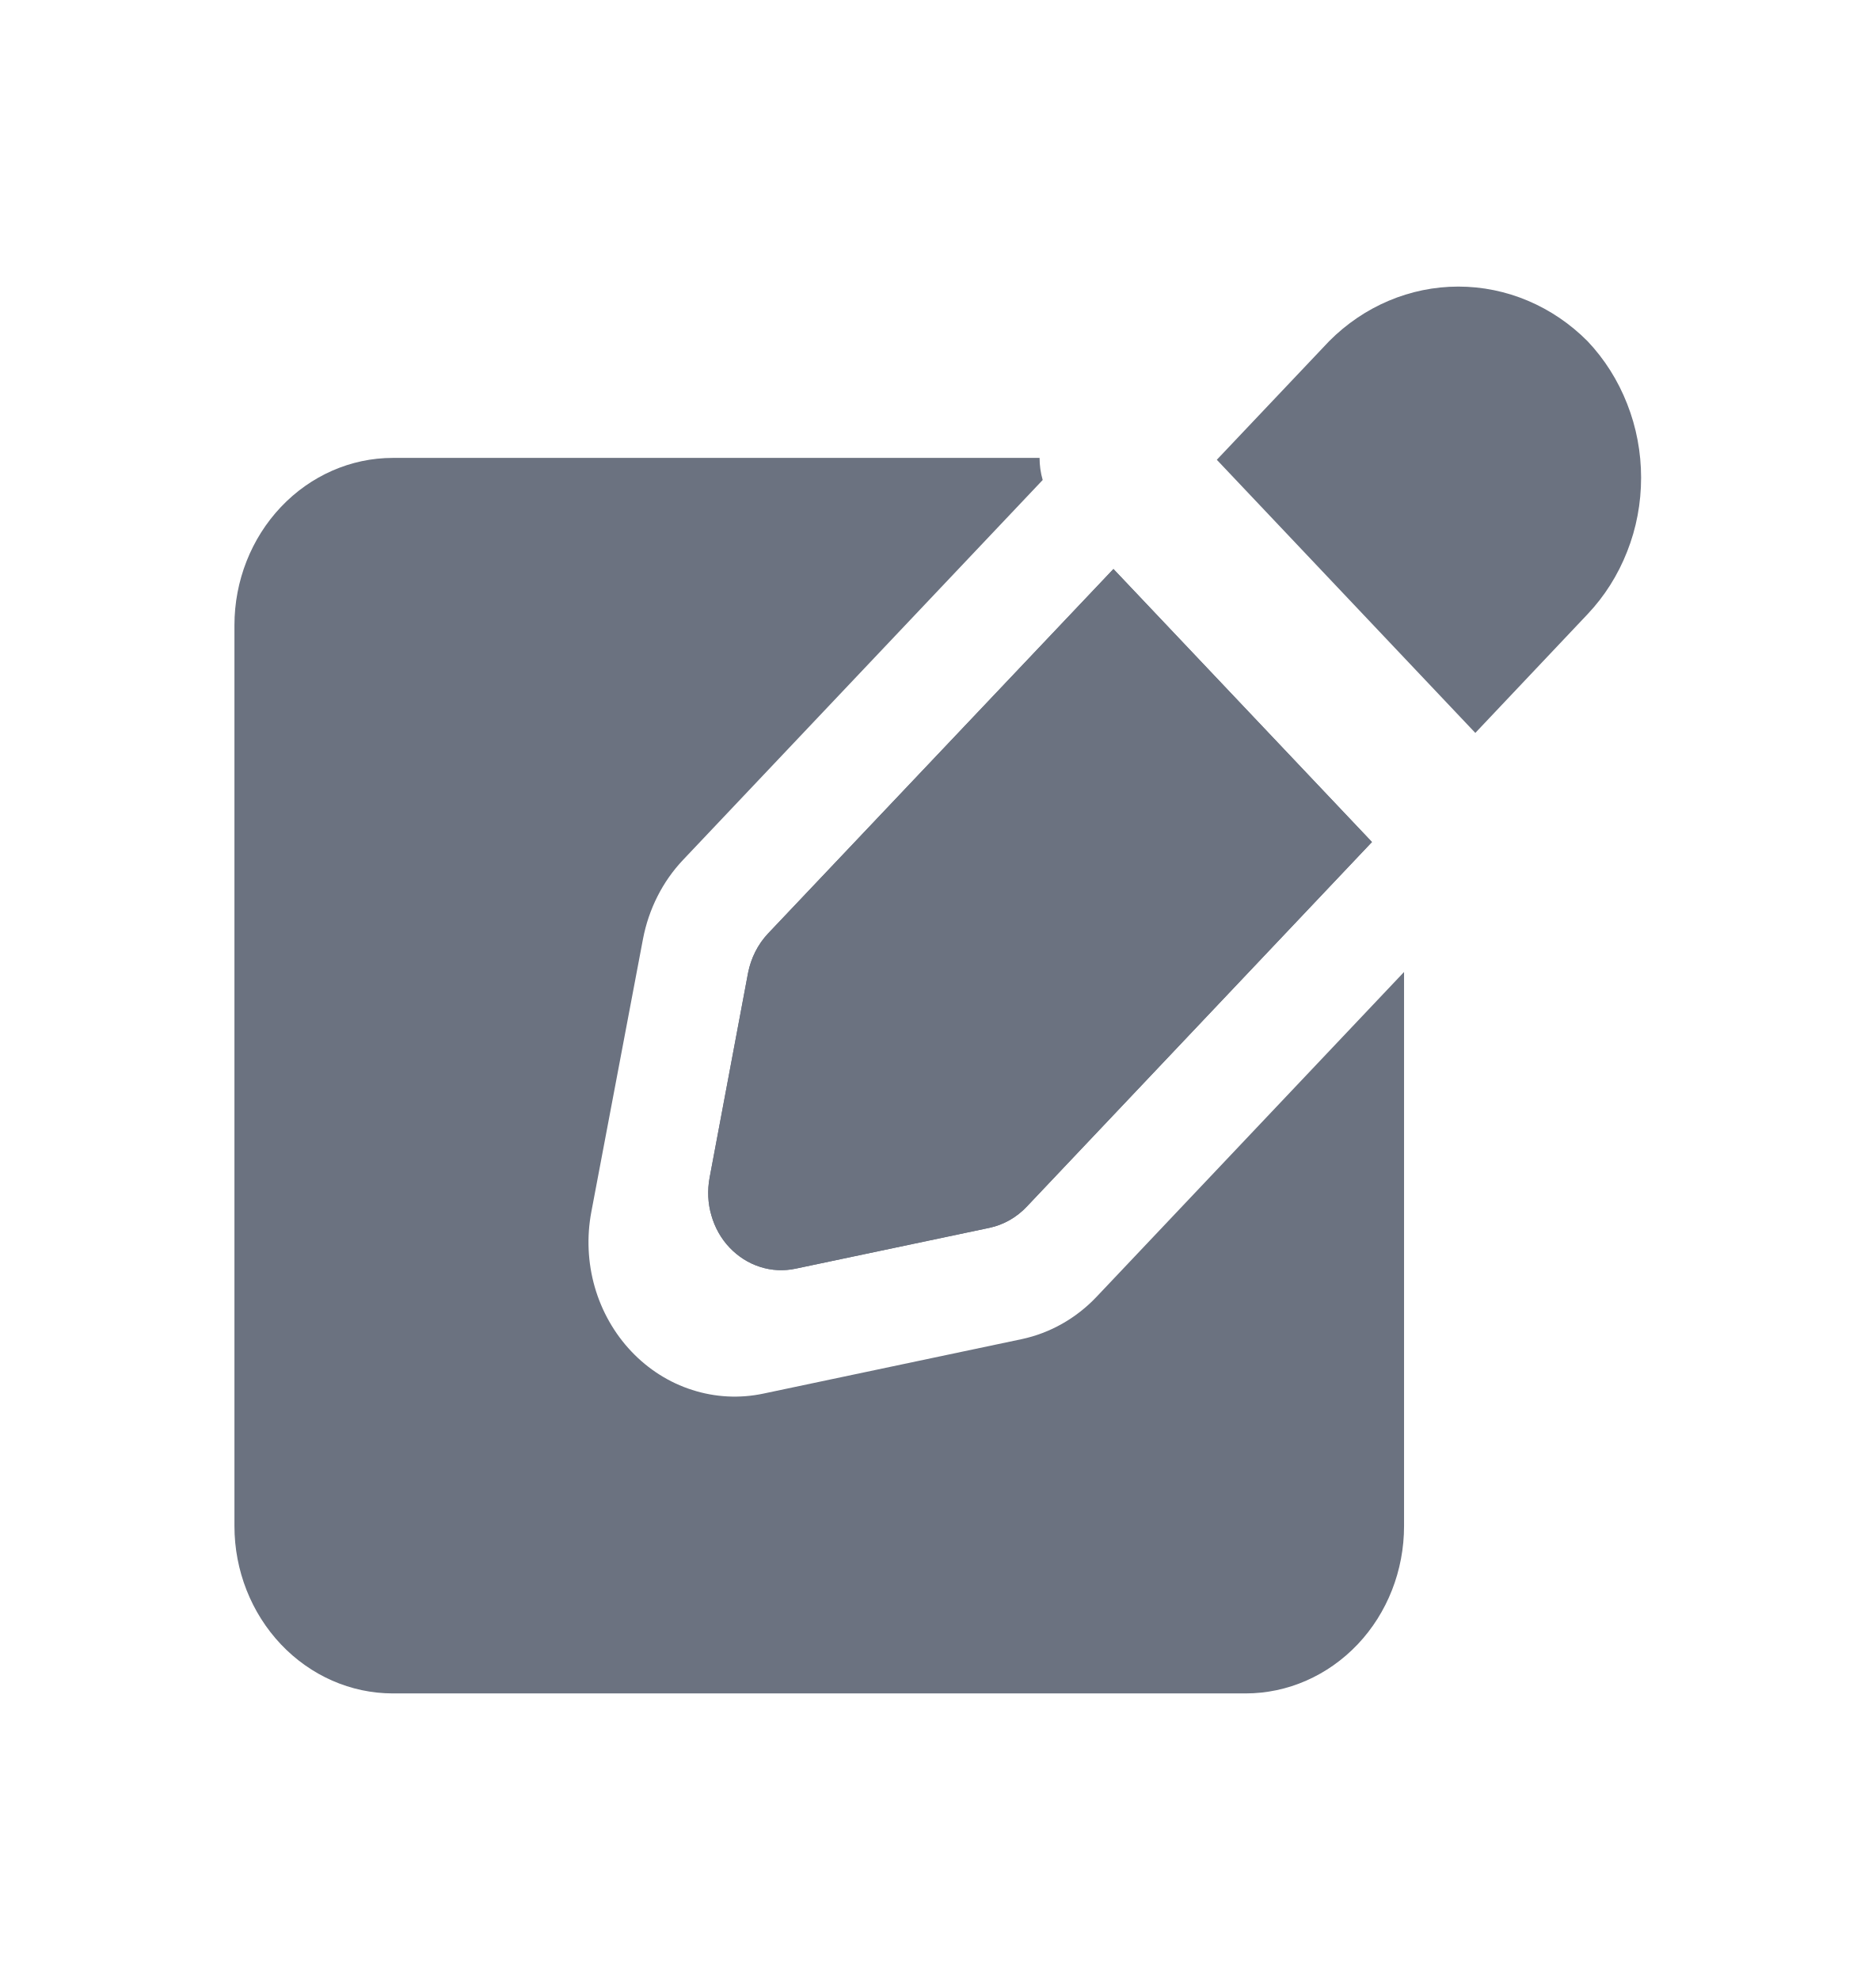
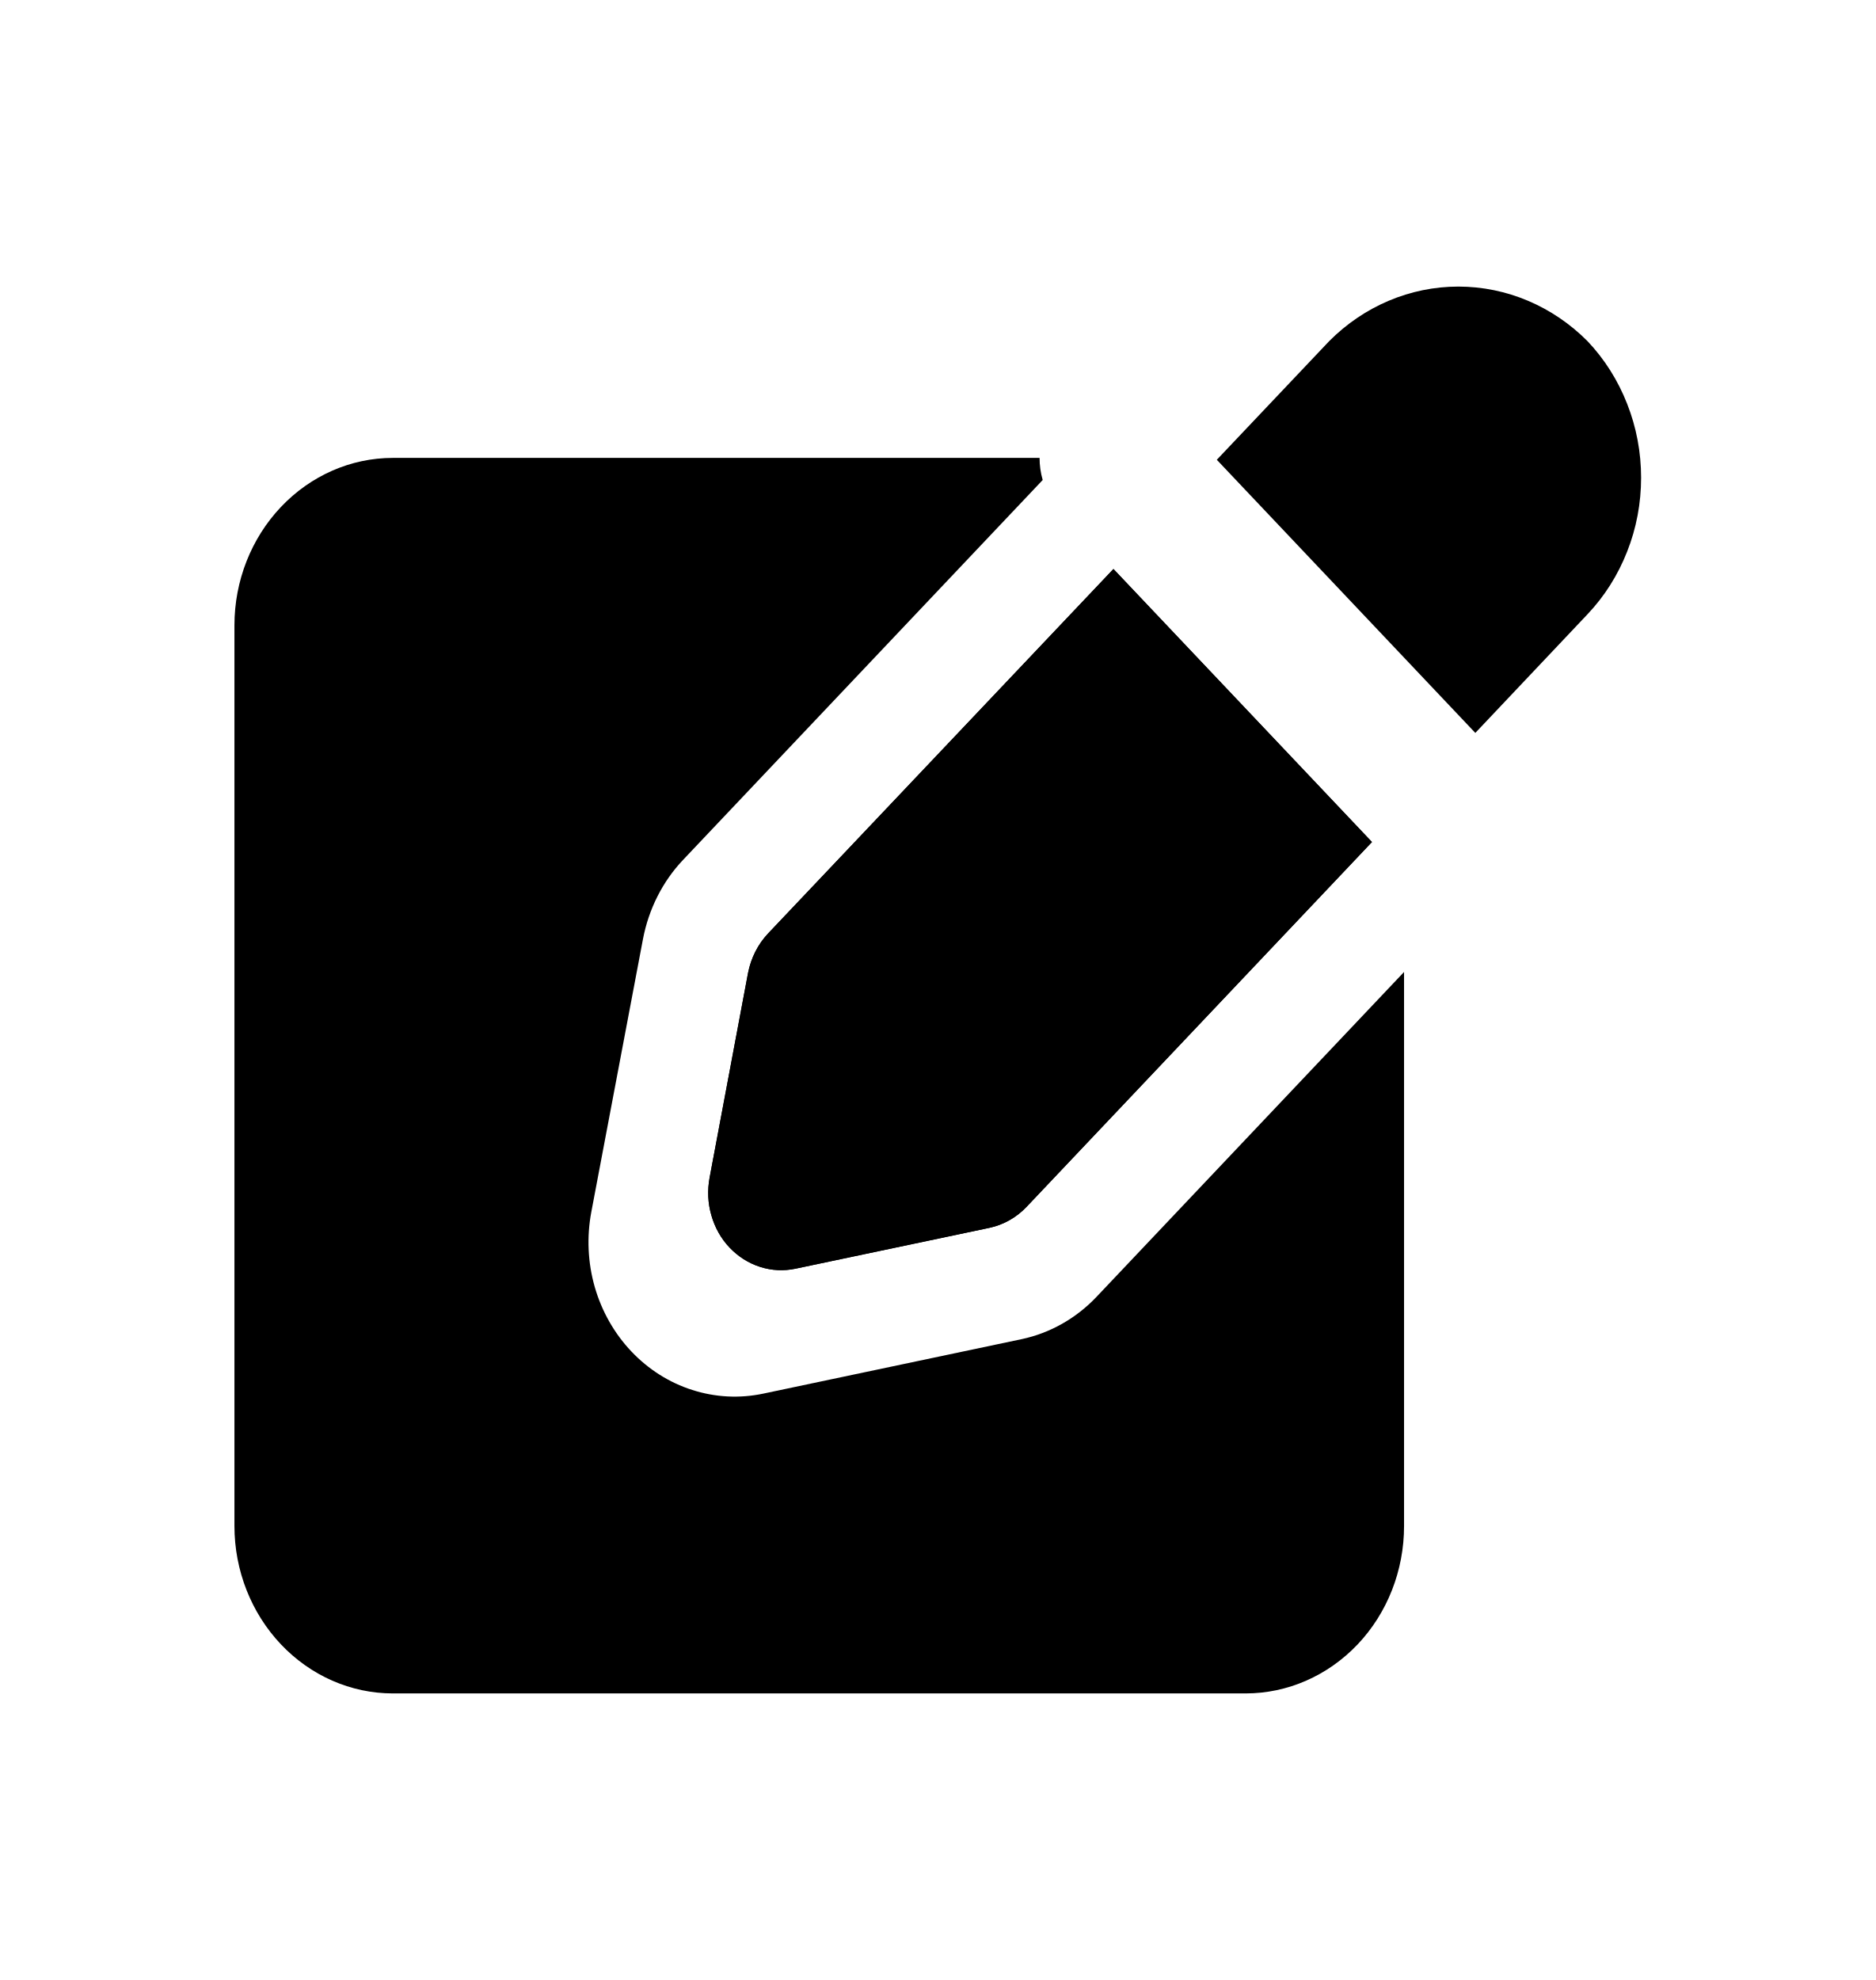
<svg xmlns="http://www.w3.org/2000/svg" aria-hidden="true" viewBox="0 0 18 19" fill="none">
-   <path fill="#6B7280" d="M12.756 3.274L11.678 4.412L14.159 7.033L15.236 5.894C15.399 5.722 15.528 5.518 15.616 5.293C15.705 5.069 15.75 4.828 15.75 4.584C15.75 4.341 15.705 4.1 15.616 3.875C15.528 3.65 15.399 3.446 15.236 3.274C14.902 2.938 14.458 2.75 13.996 2.75C13.534 2.75 13.09 2.938 12.756 3.274Z" />
-   <path fill="#6B7280" d="M13.167 8.08L10.686 5.46L7.371 8.958C7.273 9.062 7.207 9.194 7.179 9.337L6.81 11.302C6.788 11.422 6.793 11.546 6.827 11.662C6.86 11.779 6.92 11.886 7.002 11.972C7.084 12.058 7.184 12.122 7.295 12.157C7.406 12.193 7.523 12.198 7.636 12.174L9.497 11.782C9.632 11.753 9.757 11.682 9.854 11.579L13.167 8.08Z" />
-   <path fill="#6B7280" d="M7.371 8.958C7.273 9.062 7.207 9.194 7.179 9.337L6.81 11.302C6.788 11.422 6.793 11.546 6.827 11.662C6.86 11.779 6.92 11.886 7.002 11.972C7.084 12.058 7.184 12.122 7.295 12.157C7.406 12.193 7.523 12.198 7.636 12.174L9.497 11.782C9.632 11.753 9.757 11.682 9.854 11.579L13.167 8.08L10.686 5.46L7.371 8.958Z" />
-   <path fill="#6B7280" d="M10.524 12.444C10.328 12.651 10.078 12.792 9.807 12.85L7.326 13.373C7.099 13.421 6.865 13.409 6.644 13.338C6.423 13.268 6.222 13.14 6.059 12.968C5.896 12.796 5.775 12.583 5.708 12.35C5.641 12.116 5.63 11.869 5.675 11.63L6.171 9.01C6.226 8.723 6.359 8.459 6.555 8.252L10.007 4.606C9.987 4.537 9.977 4.466 9.977 4.394H3.77C3.367 4.394 2.981 4.564 2.696 4.865C2.411 5.166 2.25 5.574 2.25 6V14.644C2.25 15.07 2.411 15.478 2.696 15.779C2.981 16.08 3.367 16.25 3.77 16.25H11.955C12.358 16.25 12.744 16.08 13.03 15.779C13.315 15.478 13.475 15.07 13.475 14.644V9.327L10.524 12.444Z" />
+   <path fill="currentColor" d="M12.756 3.274L11.678 4.412L14.159 7.033L15.236 5.894C15.399 5.722 15.528 5.518 15.616 5.293C15.705 5.069 15.75 4.828 15.75 4.584C15.75 4.341 15.705 4.1 15.616 3.875C15.528 3.65 15.399 3.446 15.236 3.274C14.902 2.938 14.458 2.75 13.996 2.75C13.534 2.75 13.09 2.938 12.756 3.274Z" />
+   <path fill="currentColor" d="M13.167 8.08L10.686 5.46L7.371 8.958C7.273 9.062 7.207 9.194 7.179 9.337L6.81 11.302C6.788 11.422 6.793 11.546 6.827 11.662C6.86 11.779 6.92 11.886 7.002 11.972C7.084 12.058 7.184 12.122 7.295 12.157C7.406 12.193 7.523 12.198 7.636 12.174L9.497 11.782C9.632 11.753 9.757 11.682 9.854 11.579L13.167 8.08Z" />
+   <path fill="currentColor" d="M7.371 8.958C7.273 9.062 7.207 9.194 7.179 9.337L6.81 11.302C6.788 11.422 6.793 11.546 6.827 11.662C6.86 11.779 6.92 11.886 7.002 11.972C7.084 12.058 7.184 12.122 7.295 12.157C7.406 12.193 7.523 12.198 7.636 12.174L9.497 11.782C9.632 11.753 9.757 11.682 9.854 11.579L13.167 8.08L10.686 5.46L7.371 8.958Z" />
+   <path fill="currentColor" d="M10.524 12.444C10.328 12.651 10.078 12.792 9.807 12.85L7.326 13.373C7.099 13.421 6.865 13.409 6.644 13.338C6.423 13.268 6.222 13.14 6.059 12.968C5.896 12.796 5.775 12.583 5.708 12.35C5.641 12.116 5.63 11.869 5.675 11.63L6.171 9.01C6.226 8.723 6.359 8.459 6.555 8.252L10.007 4.606C9.987 4.537 9.977 4.466 9.977 4.394H3.77C3.367 4.394 2.981 4.564 2.696 4.865C2.411 5.166 2.25 5.574 2.25 6V14.644C2.25 15.07 2.411 15.478 2.696 15.779C2.981 16.08 3.367 16.25 3.77 16.25H11.955C12.358 16.25 12.744 16.08 13.03 15.779C13.315 15.478 13.475 15.07 13.475 14.644V9.327L10.524 12.444Z" />
</svg>
